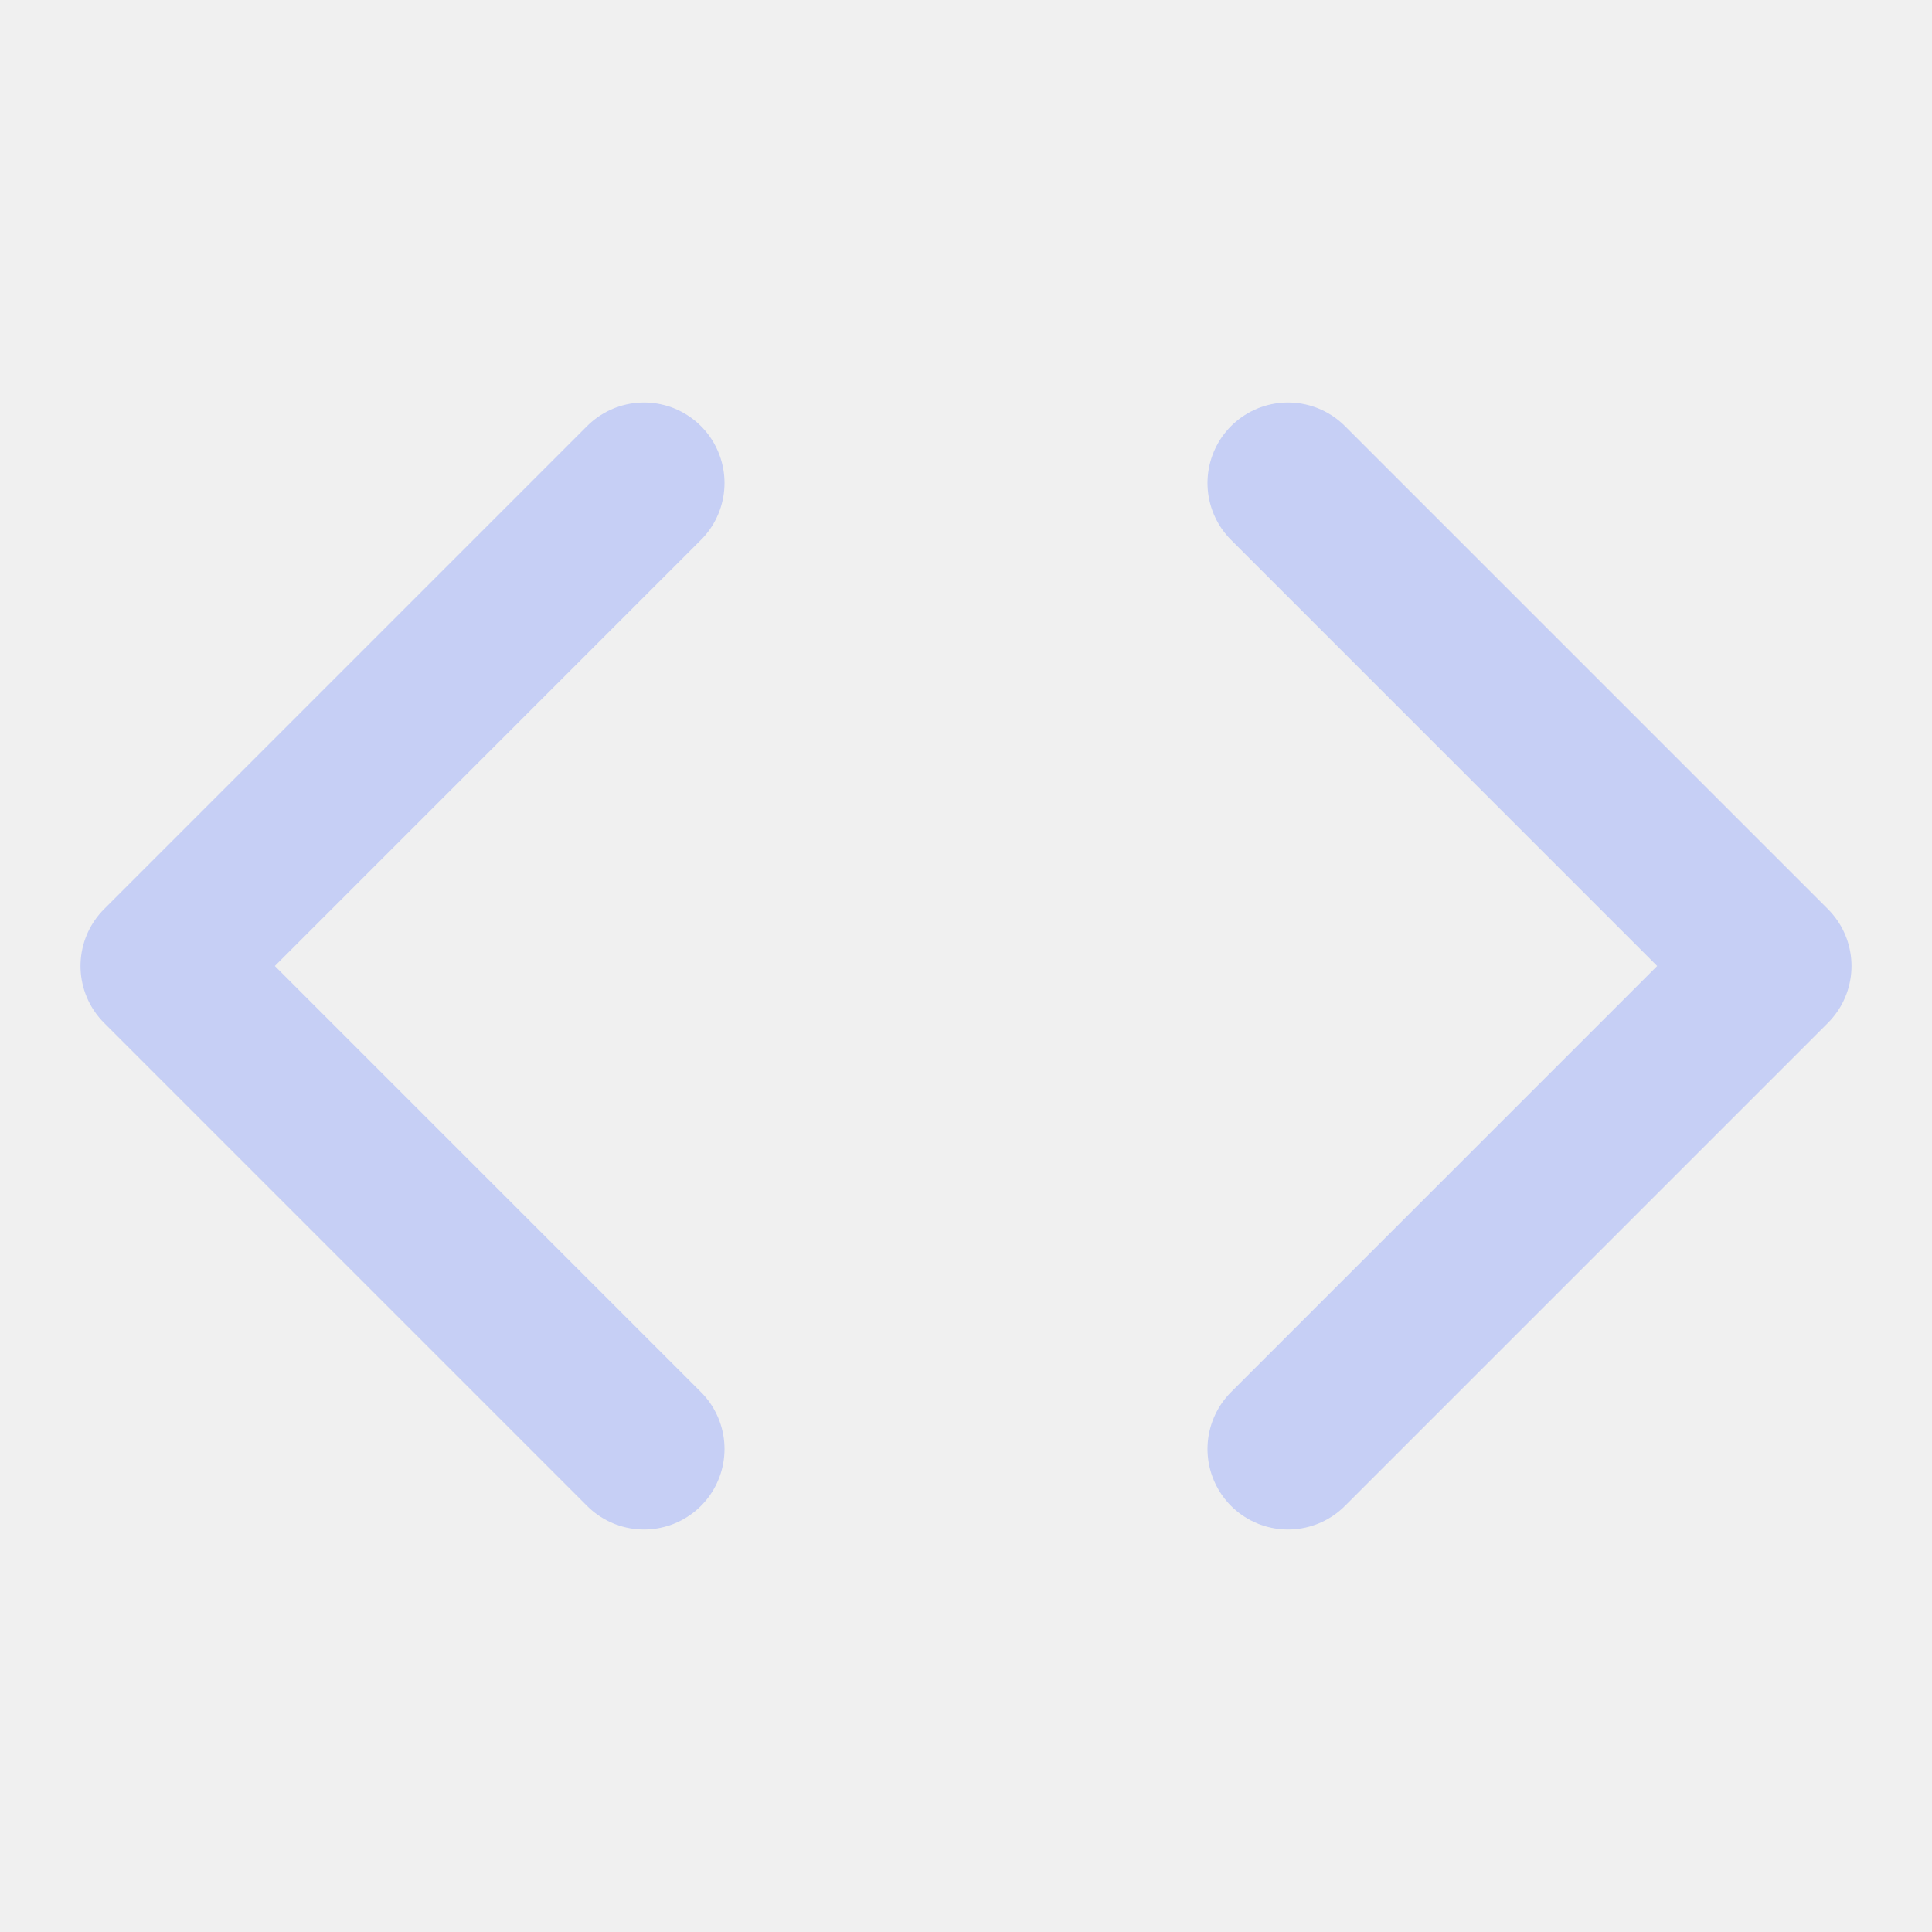
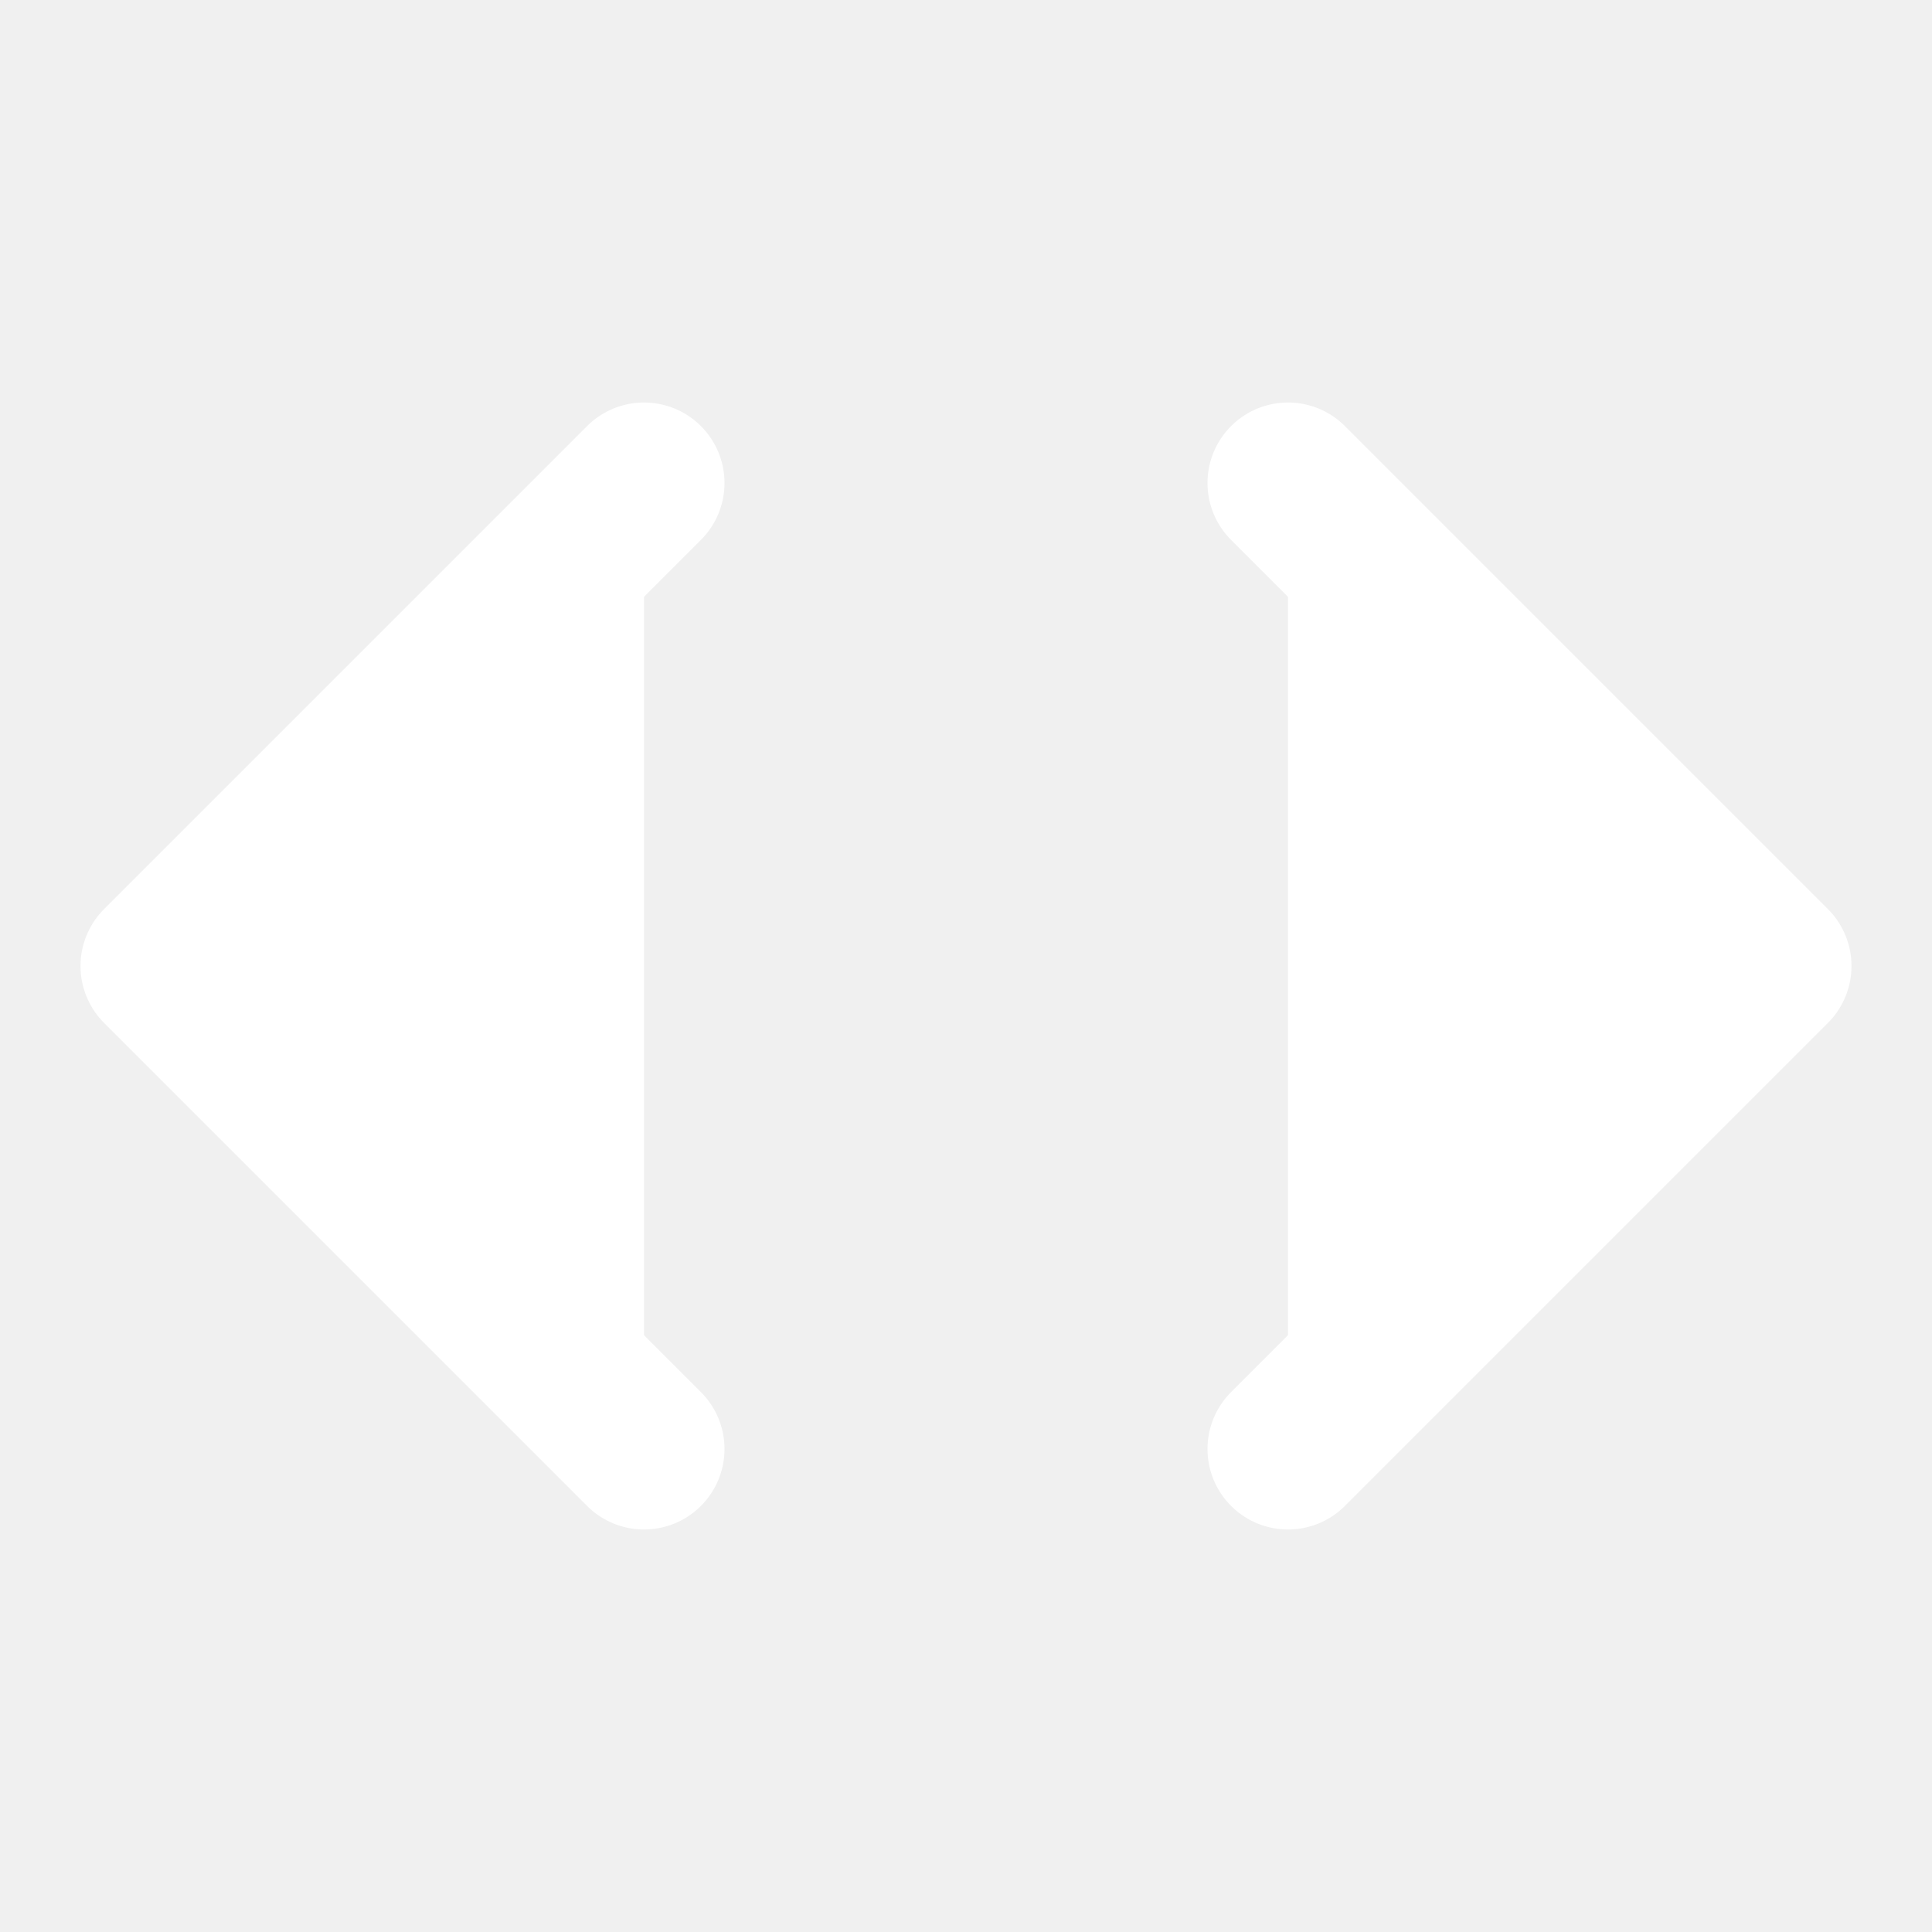
- <svg xmlns="http://www.w3.org/2000/svg" width="24" height="24" viewBox="0 0 24 24" fill="none" stroke="#c6cff5" stroke-width="2" stroke-linecap="round" stroke-linejoin="round">
+ <svg xmlns="http://www.w3.org/2000/svg" width="24" height="24" viewBox="0 0 24 24" fill="white" stroke="white" stroke-width="2" stroke-linecap="round" stroke-linejoin="round">
  <path d="m16 18 6-6-6-6" />
  <path d="m8 6-6 6 6 6" />
</svg>
